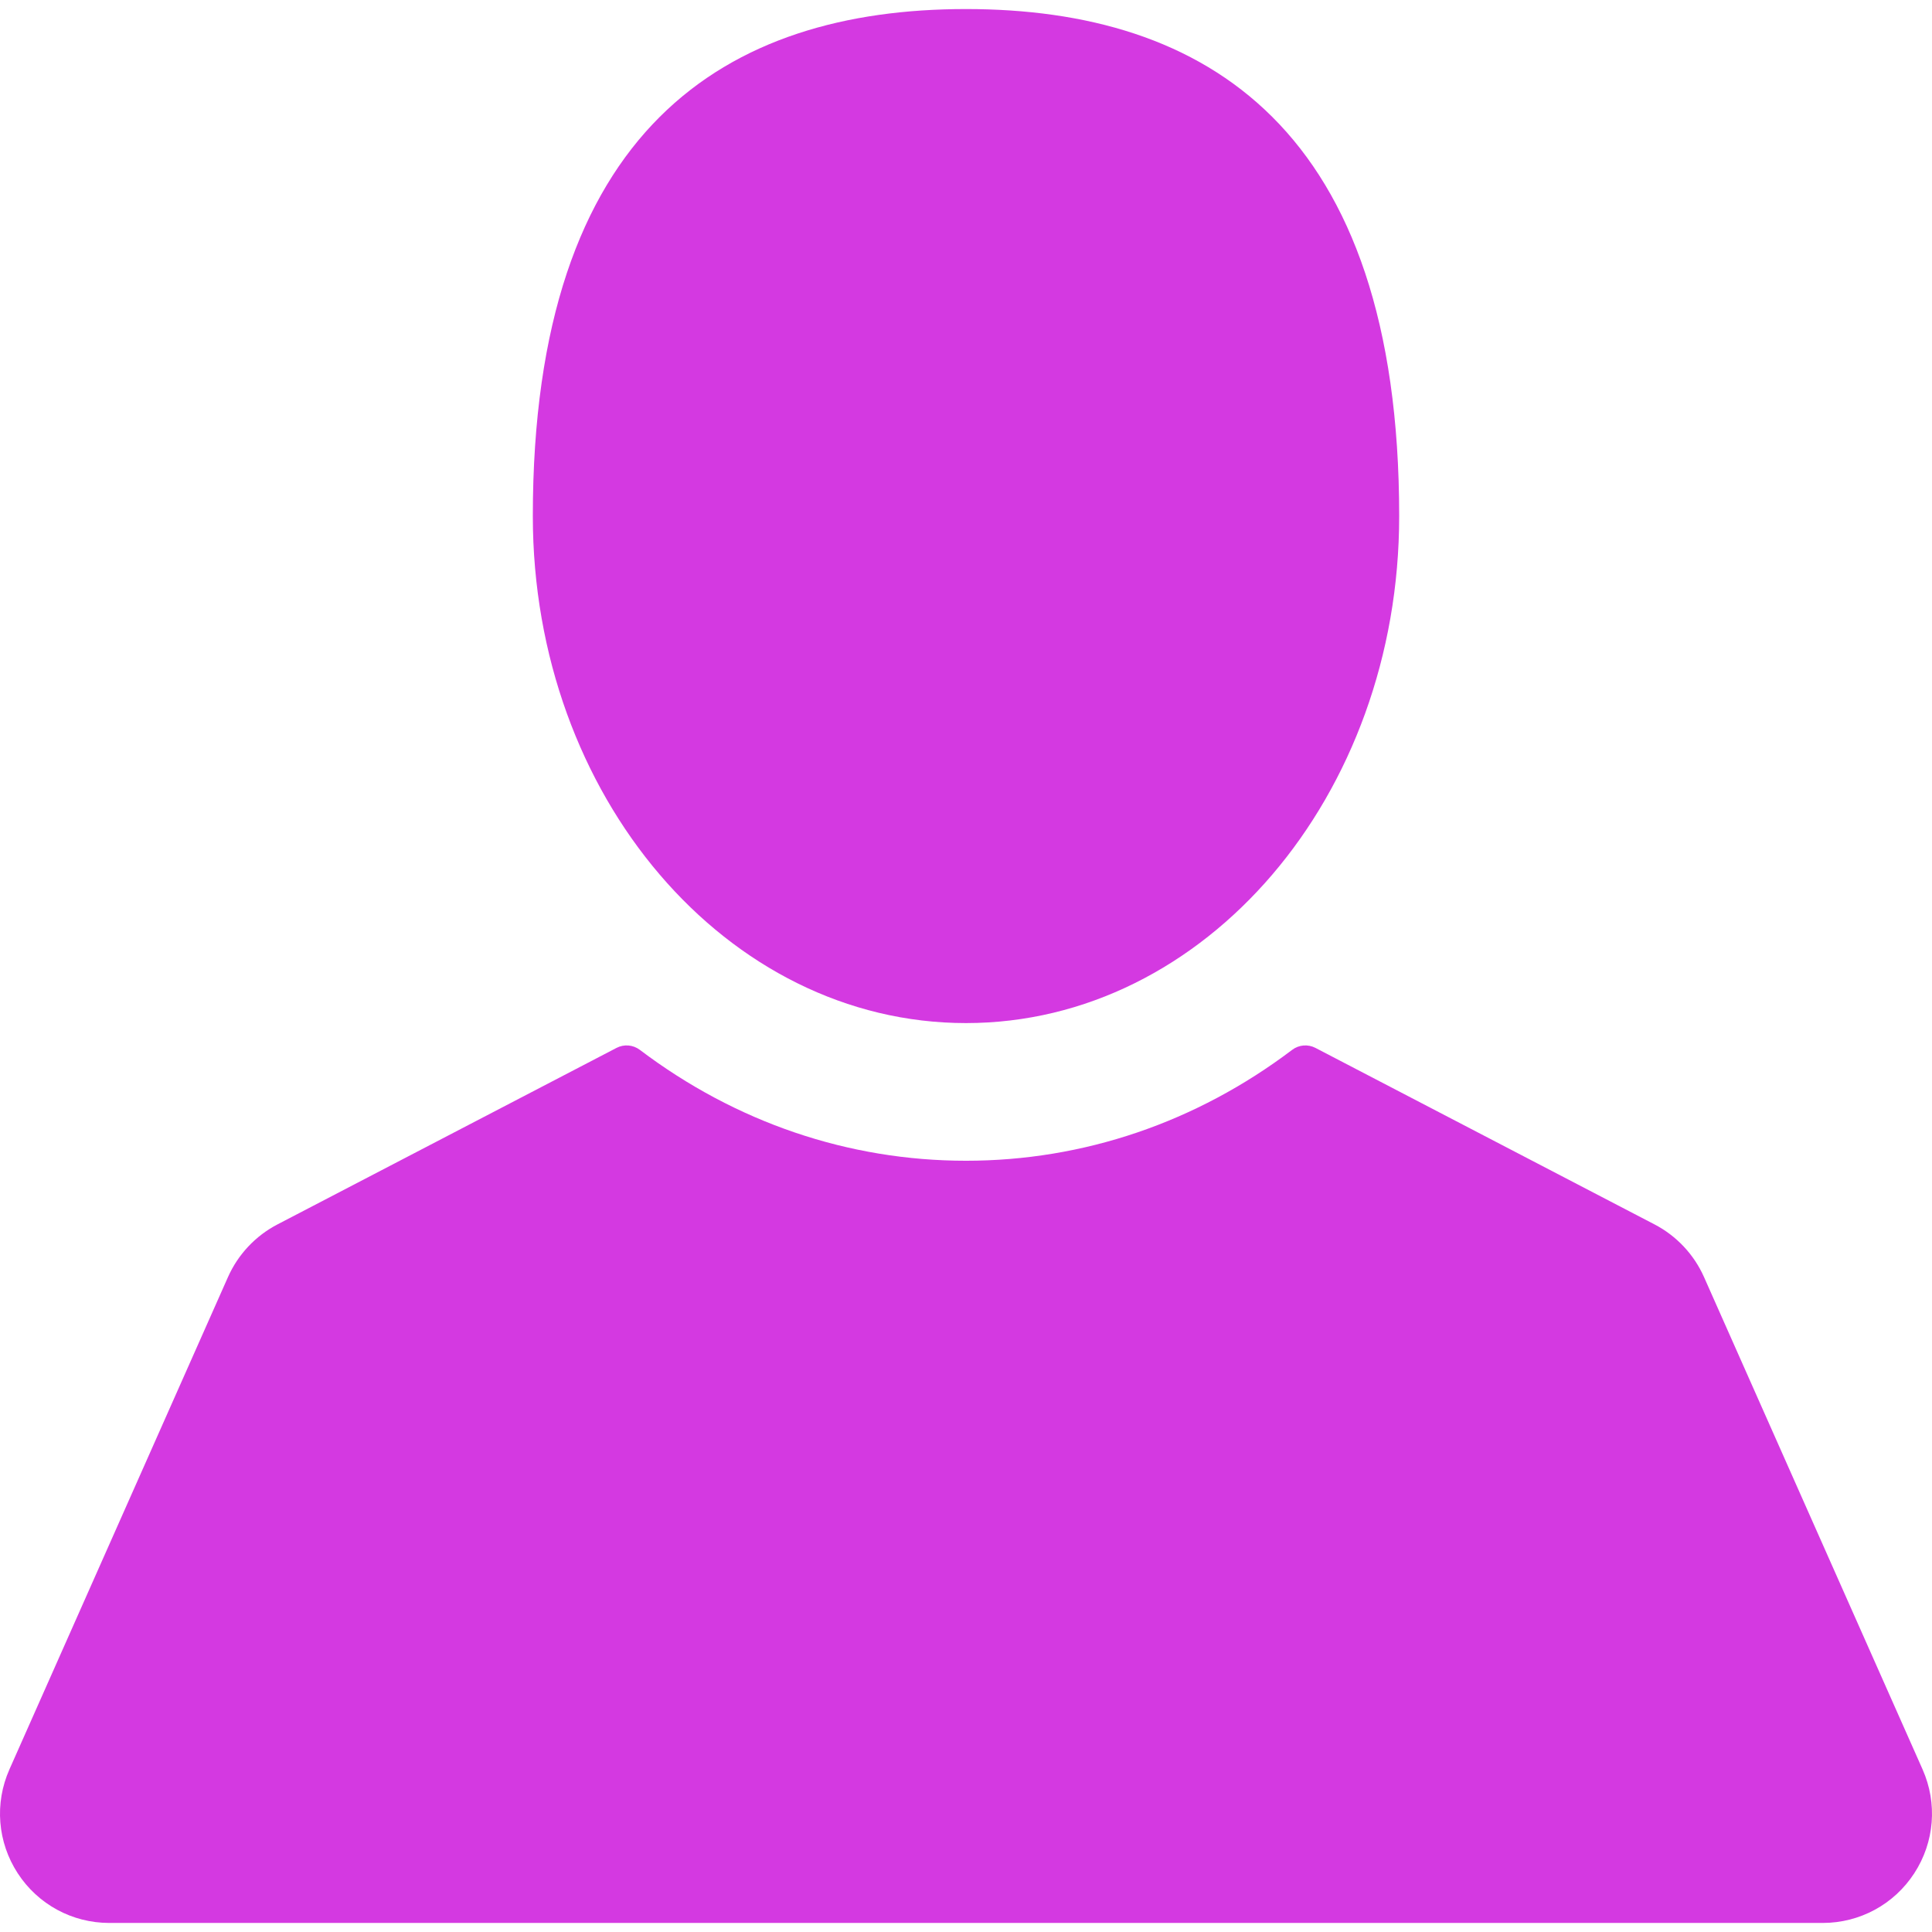
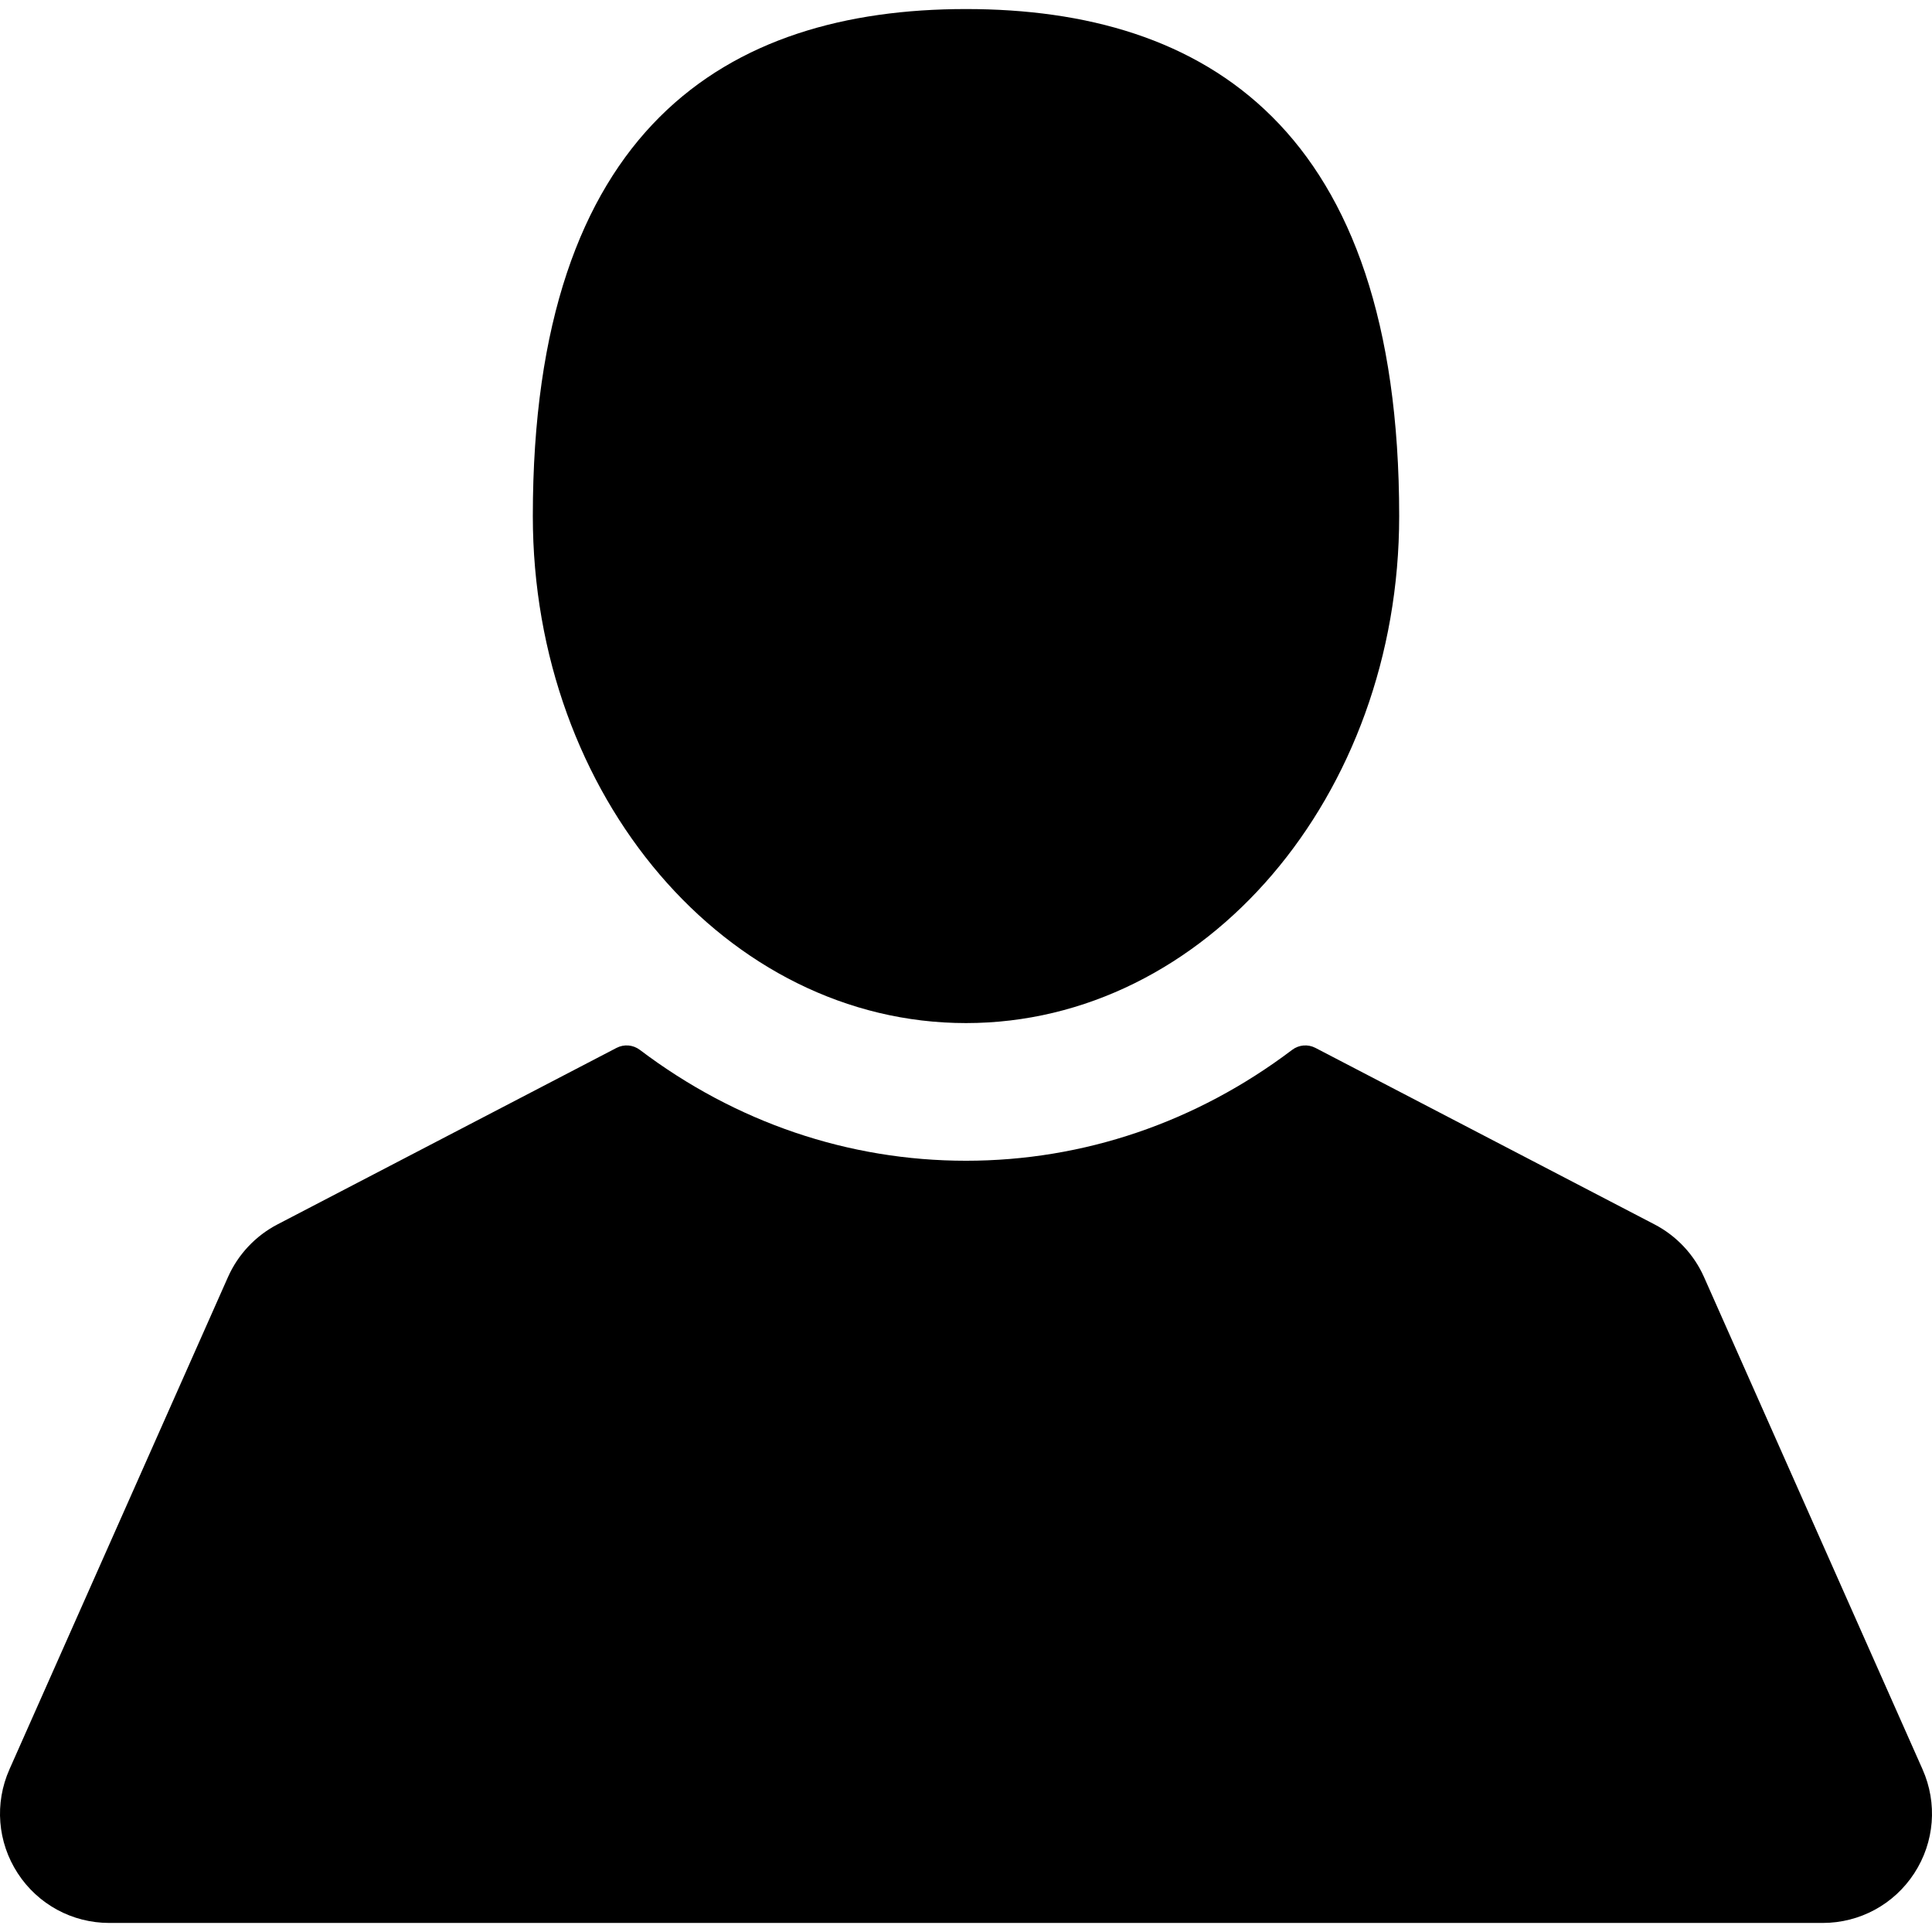
<svg xmlns="http://www.w3.org/2000/svg" version="1.1" id="Capa_1" x="0px" y="0px" width="512px" height="512px" viewBox="0 0 409.165 409.164" style="enable-background:new 0 0 409.165 409.164;" xml:space="preserve">
  <g>
    <g>
-       <path d="M204.583,216.671c50.664,0,91.74-48.075,91.74-107.378c0-82.237-41.074-107.377-91.74-107.377    c-50.668,0-91.74,25.14-91.74,107.377C112.844,168.596,153.916,216.671,204.583,216.671z" fill="#d439e1" />
-       <path d="M407.164,374.717L360.88,270.454c-2.117-4.771-5.836-8.728-10.465-11.138l-71.83-37.392    c-1.584-0.823-3.502-0.663-4.926,0.415c-20.316,15.366-44.203,23.488-69.076,23.488c-24.877,0-48.762-8.122-69.078-23.488    c-1.428-1.078-3.346-1.238-4.93-0.415L58.75,259.316c-4.631,2.41-8.346,6.365-10.465,11.138L2.001,374.717    c-3.191,7.188-2.537,15.412,1.75,22.005c4.285,6.592,11.537,10.526,19.4,10.526h362.861c7.863,0,15.117-3.936,19.402-10.527    C409.699,390.129,410.355,381.902,407.164,374.717z" fill="#d439e1" />
+       <path d="M204.583,216.671c50.664,0,91.74-48.075,91.74-107.378c0-82.237-41.074-107.377-91.74-107.377    c-50.668,0-91.74,25.14-91.74,107.377C112.844,168.596,153.916,216.671,204.583,216.671z" />
+       <path d="M407.164,374.717L360.88,270.454c-2.117-4.771-5.836-8.728-10.465-11.138l-71.83-37.392    c-1.584-0.823-3.502-0.663-4.926,0.415c-20.316,15.366-44.203,23.488-69.076,23.488c-24.877,0-48.762-8.122-69.078-23.488    c-1.428-1.078-3.346-1.238-4.93-0.415L58.75,259.316c-4.631,2.41-8.346,6.365-10.465,11.138L2.001,374.717    c-3.191,7.188-2.537,15.412,1.75,22.005c4.285,6.592,11.537,10.526,19.4,10.526h362.861c7.863,0,15.117-3.936,19.402-10.527    C409.699,390.129,410.355,381.902,407.164,374.717z" />
    </g>
  </g>
  <g>
</g>
  <g>
</g>
  <g>
</g>
  <g>
</g>
  <g>
</g>
  <g>
</g>
  <g>
</g>
  <g>
</g>
  <g>
</g>
  <g>
</g>
  <g>
</g>
  <g>
</g>
  <g>
</g>
  <g>
</g>
  <g>
</g>
</svg>
